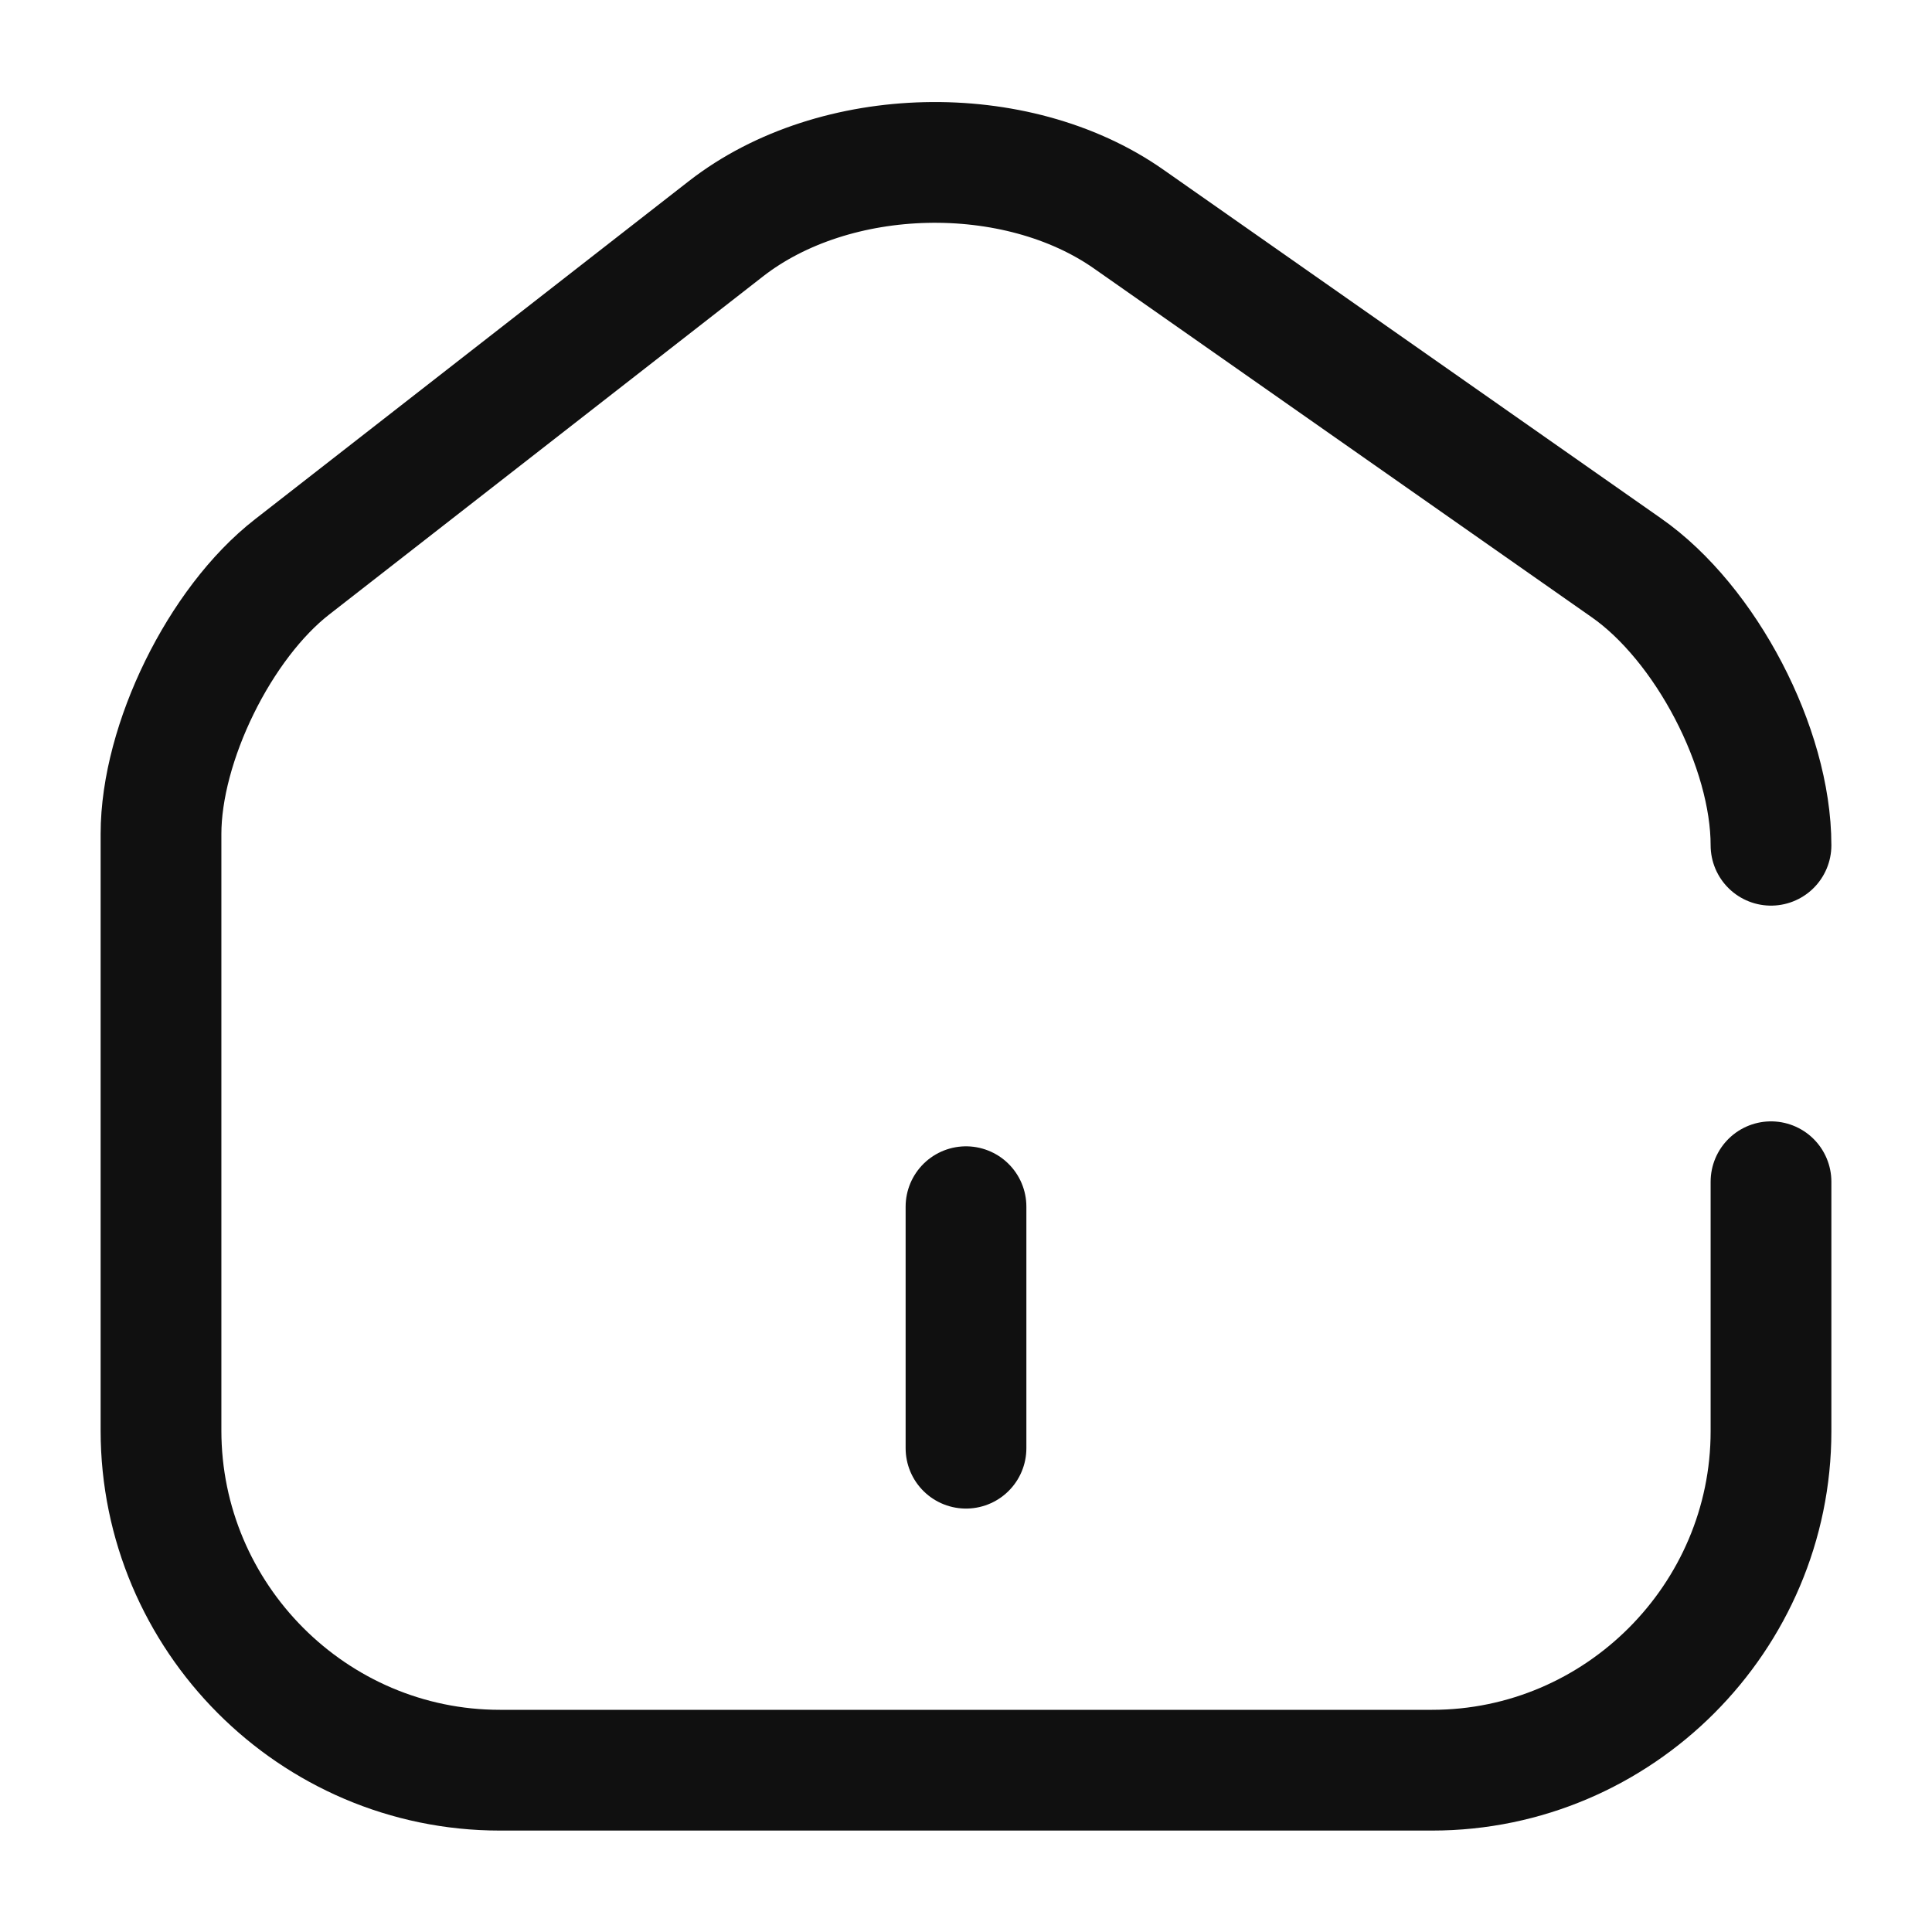
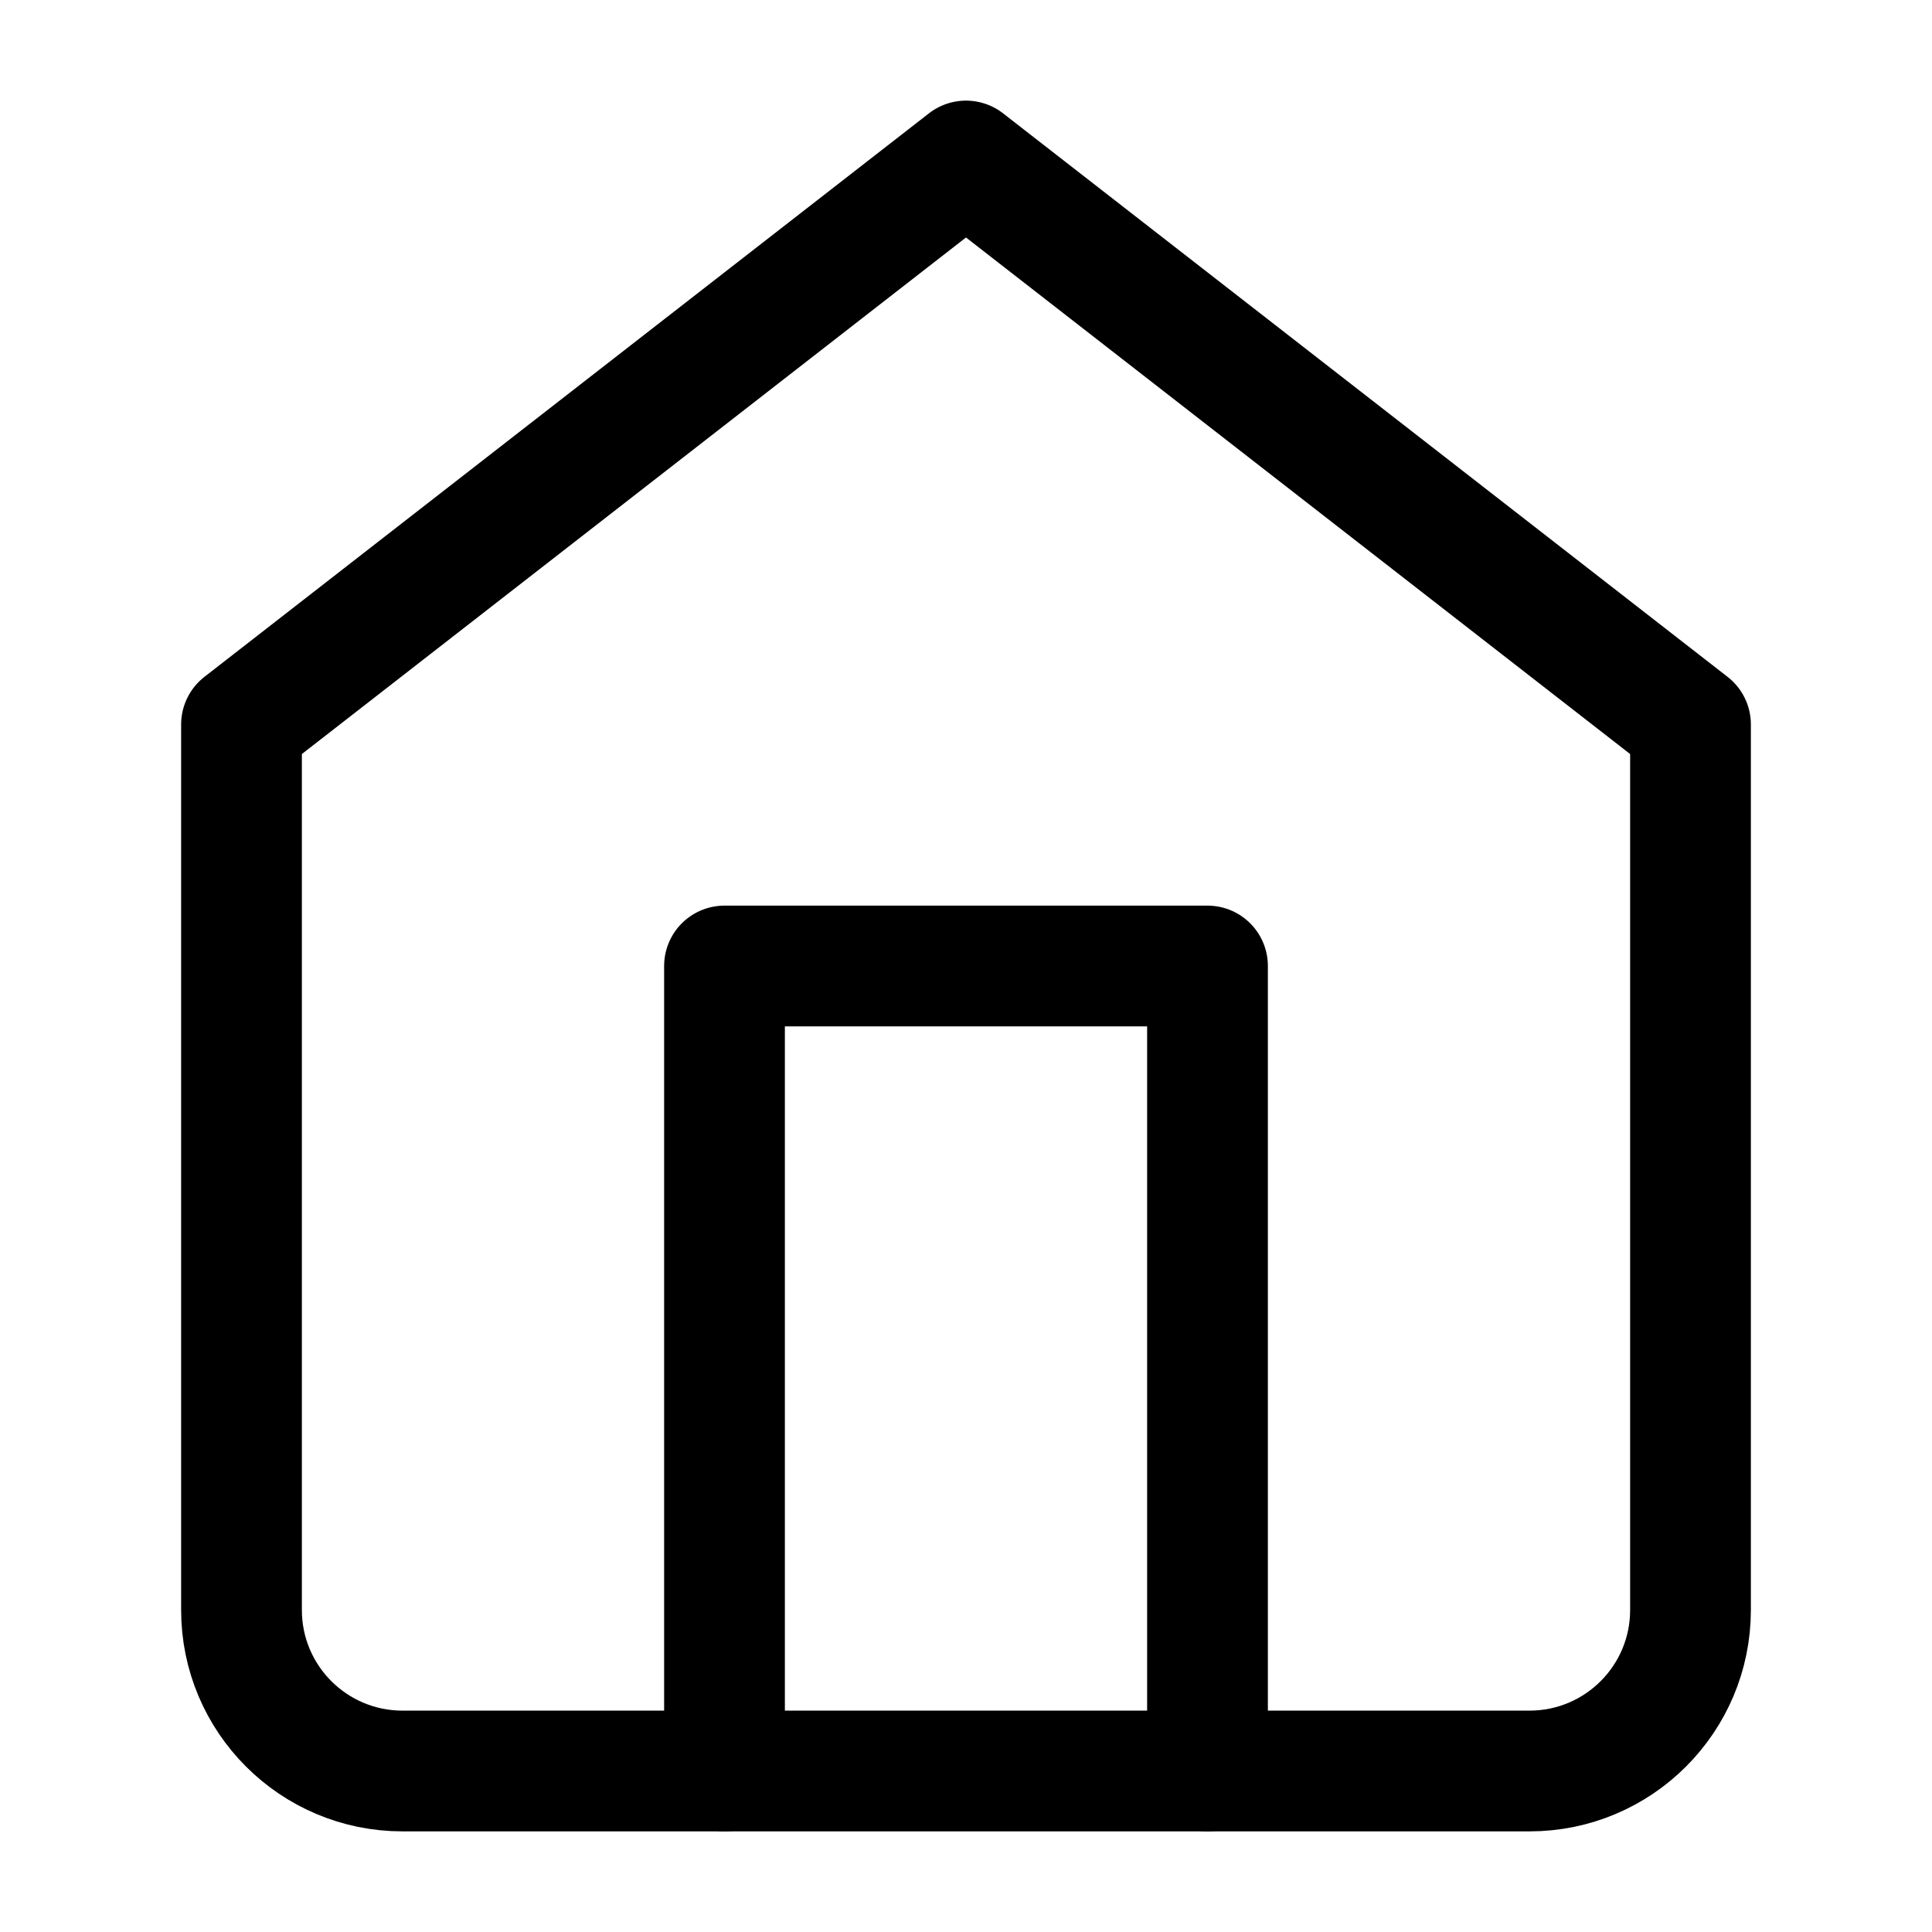
<svg xmlns="http://www.w3.org/2000/svg" width="24" height="24" viewBox="0 0 24 24" fill="none">
-   <path stroke="rgba(16, 16, 16, 1)" stroke-width="1.5" stroke-linejoin="round" stroke-linecap="round" d="M22 14.68L22 17.78C22 20.091 20.11 21.99 17.79 21.99L6.21 21.99C3.89 21.99 2 20.091 2 17.77L2 10.36C2 9.23 2.73 7.74 3.63 7.041L9.02 2.84C10.37 1.79 12.62 1.74 14.02 2.721L20.2 7.051C21.19 7.74 22 9.29 22 10.5" />
-   <path stroke="rgba(16, 16, 16, 1)" stroke-width="1.5" stroke-linejoin="round" stroke-linecap="round" d="M12 17.99L12 14.99" />
-   <g opacity="0" />
+   <path stroke="currentColor" stroke-width="1.5" stroke-linejoin="round" stroke-linecap="round" d="M3 9l9-7 9 7v11a2 2 0 0 1-2 2H5a2 2 0 0 1-2-2z" />
+   <polyline points="9 22 9 12 15 12 15 22" stroke="currentColor" stroke-width="1.5" stroke-linejoin="round" stroke-linecap="round" />
</svg>
